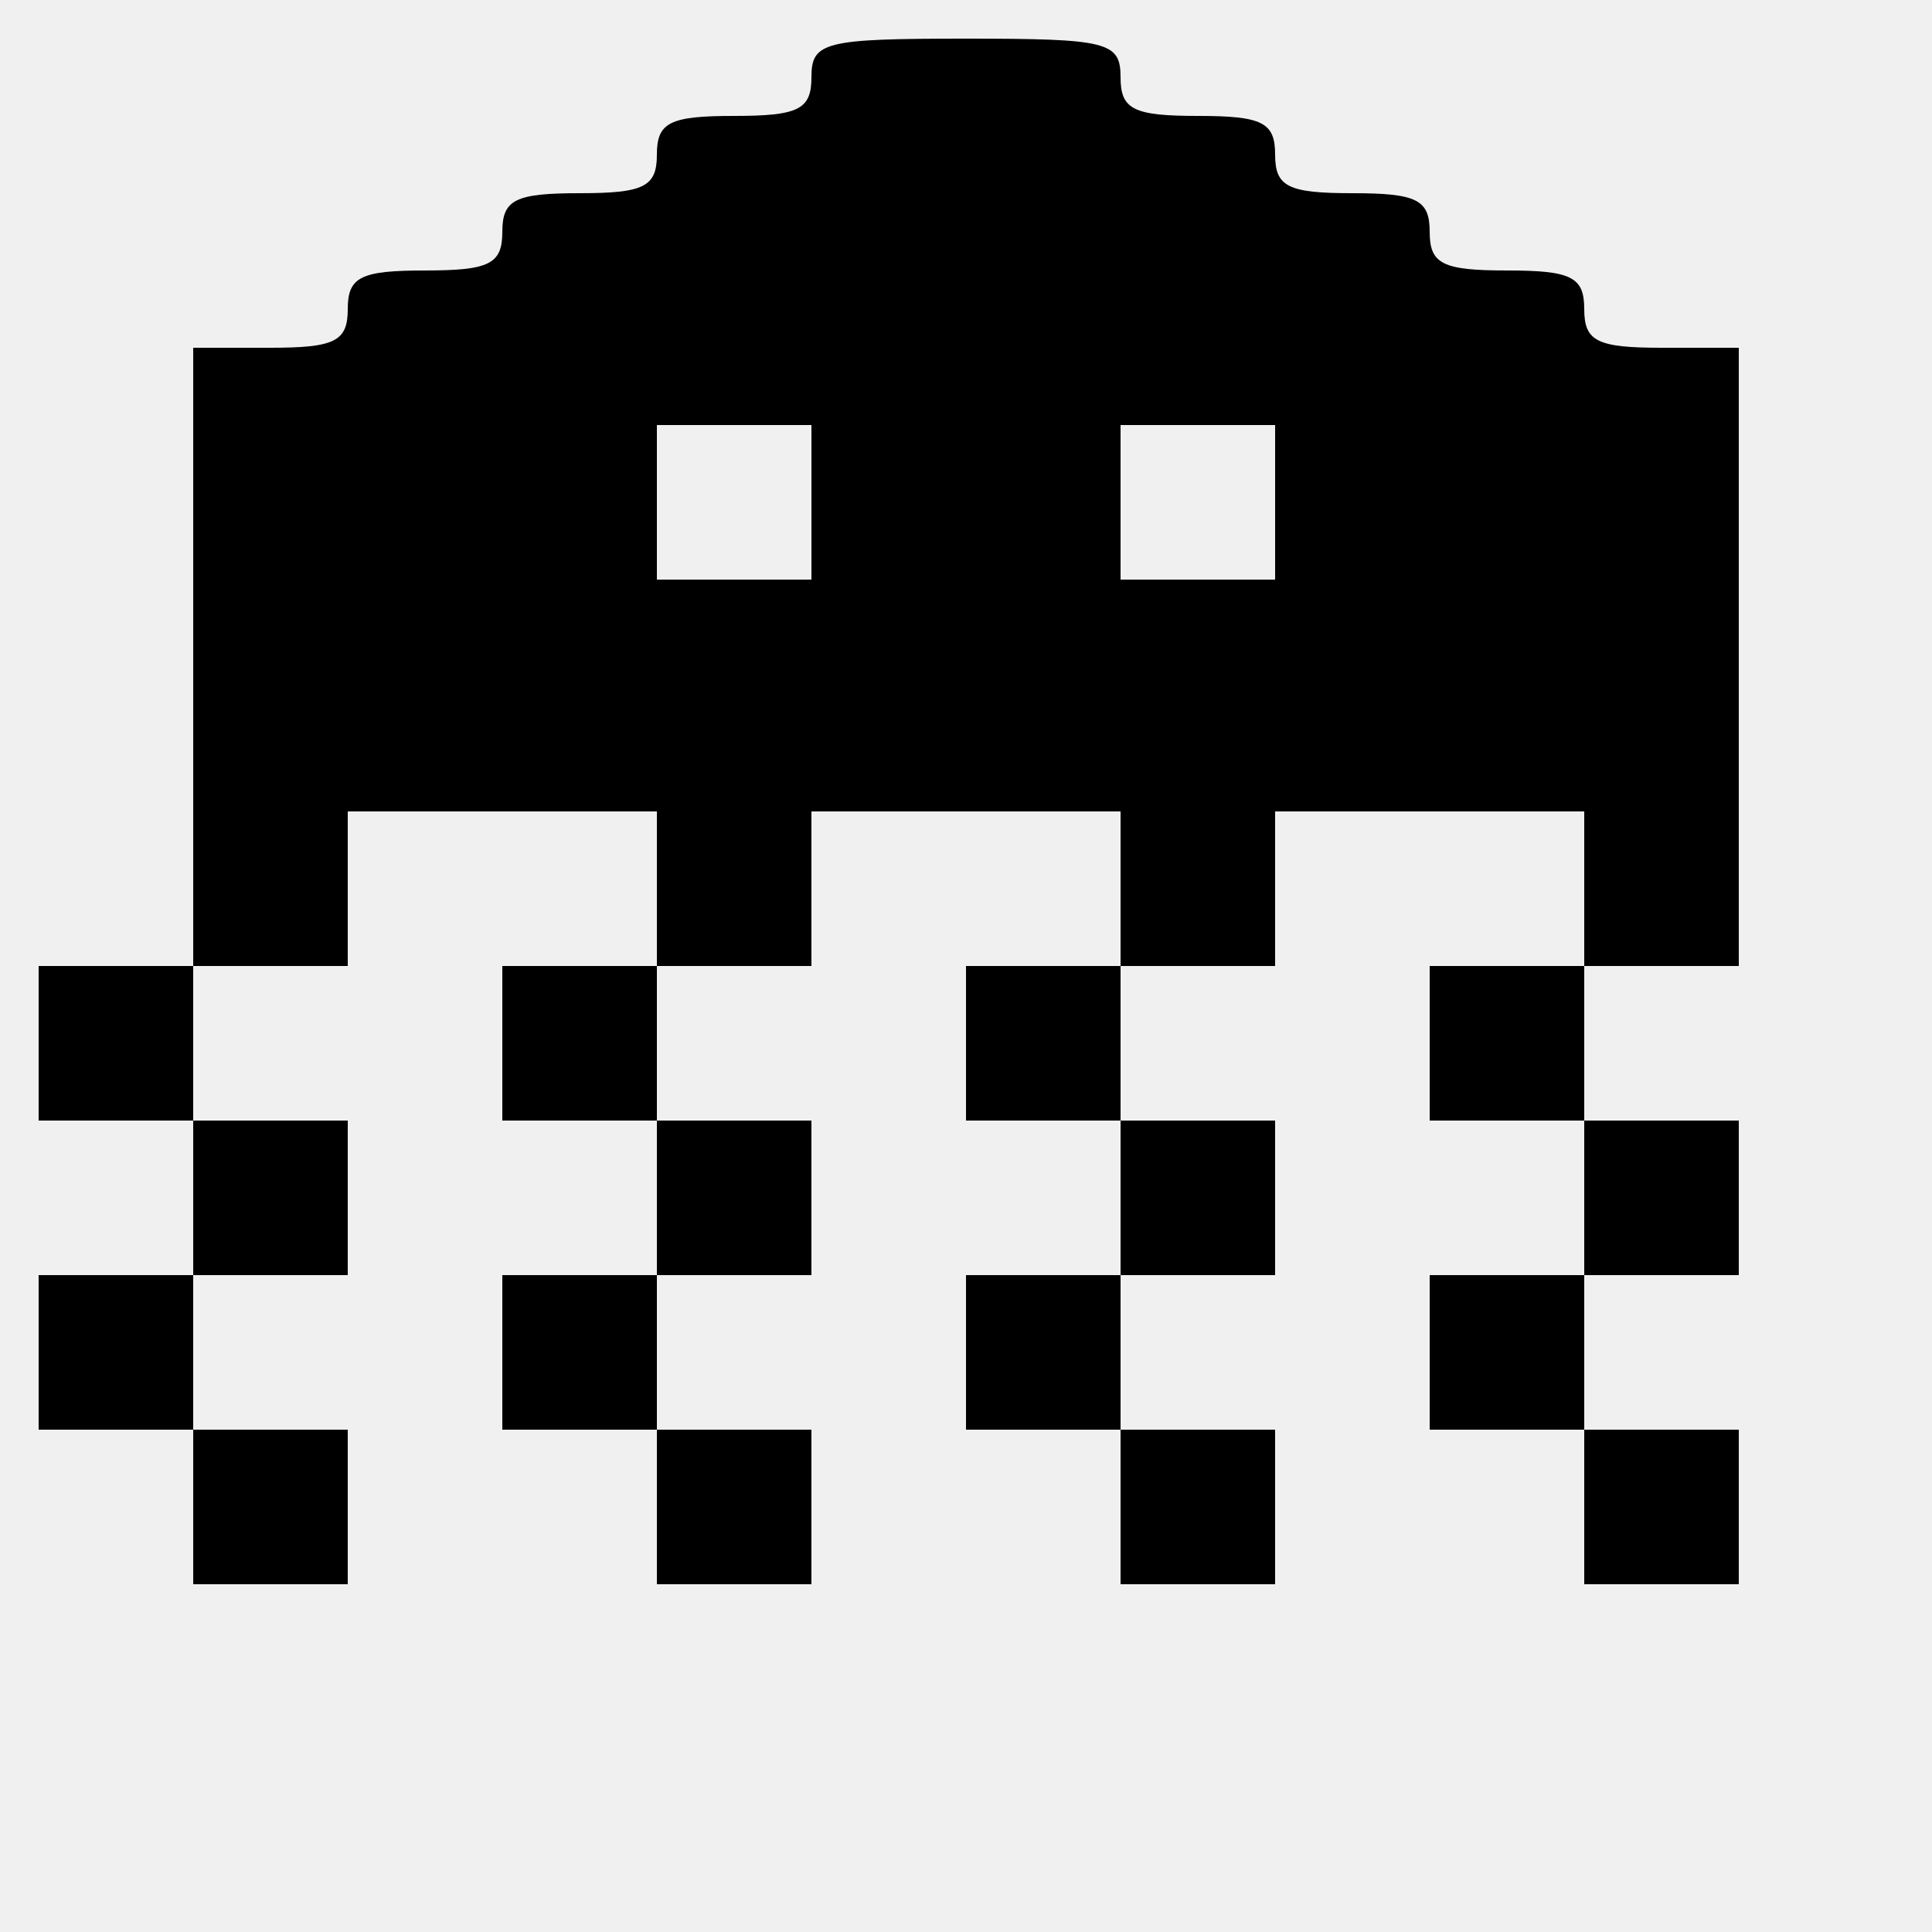
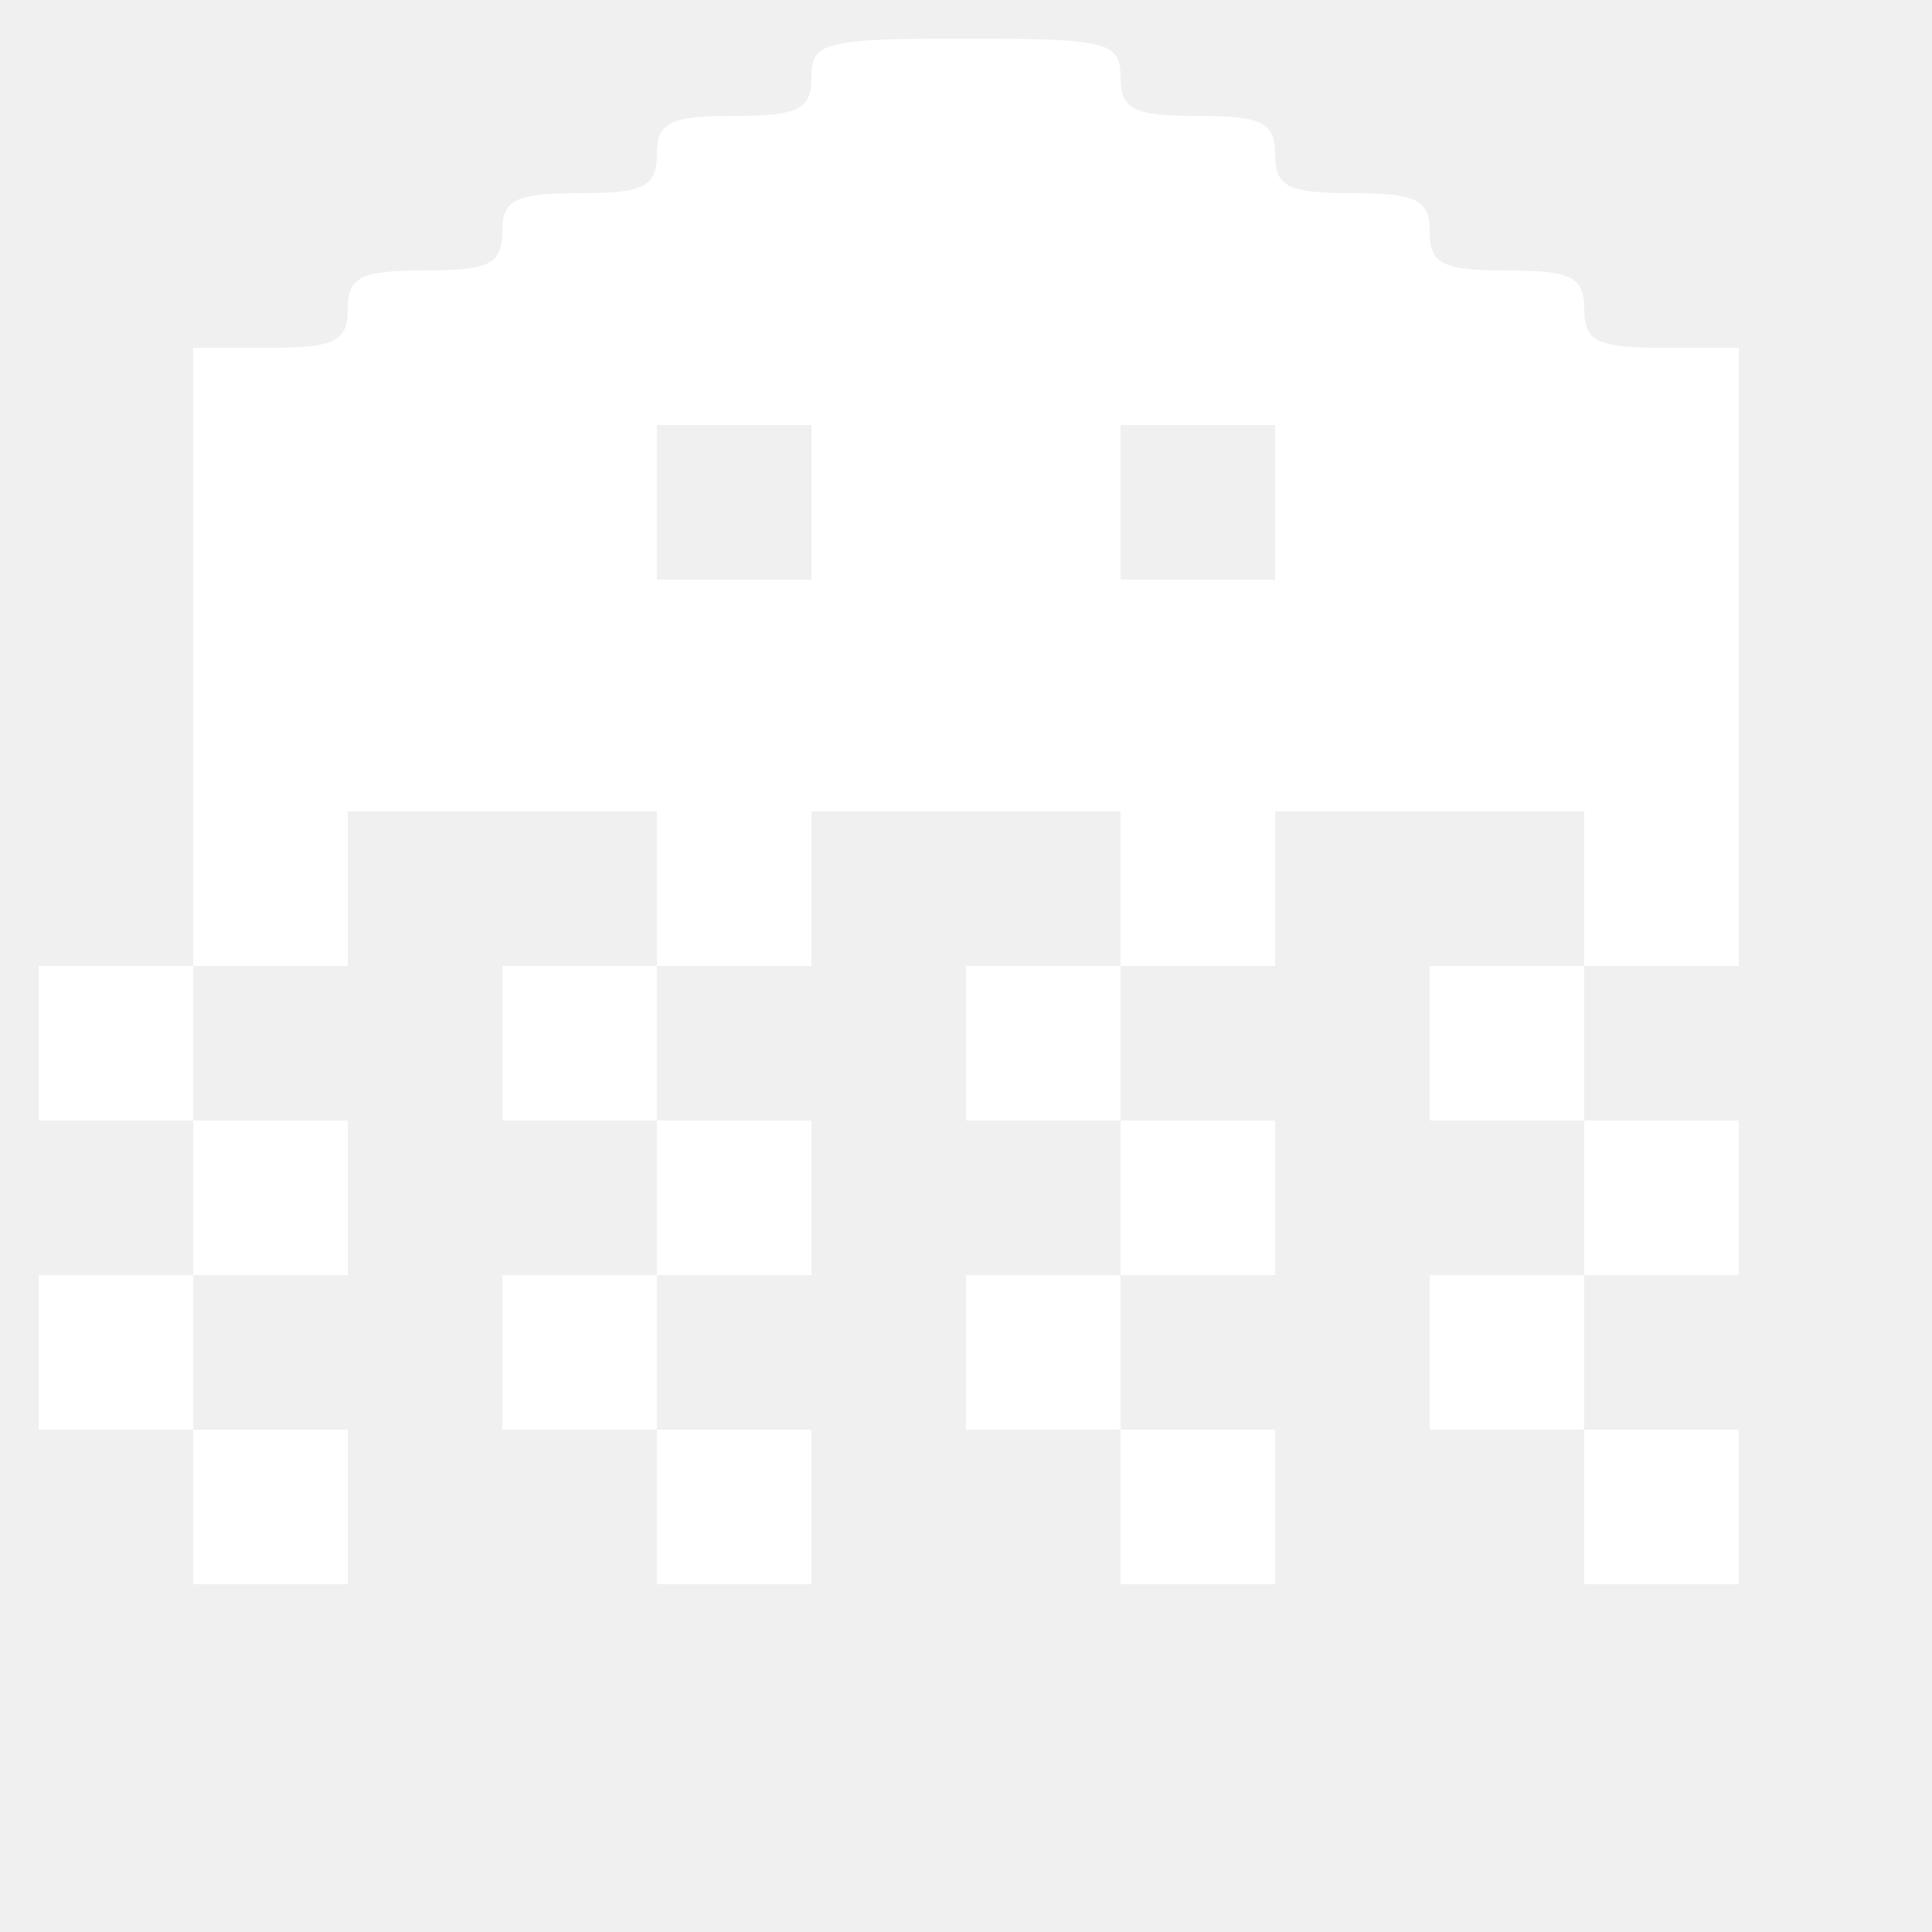
<svg xmlns="http://www.w3.org/2000/svg" id="svg" width="100" height="100" viewBox="0, 0, 400,400">
  <g id="svgg">
-     <path id="path0" d="M168.000 16.000 C 168.000 22.667,165.333 24.000,152.000 24.000 C 138.667 24.000,136.000 25.333,136.000 32.000 C 136.000 38.667,133.333 40.000,120.000 40.000 C 106.667 40.000,104.000 41.333,104.000 48.000 C 104.000 54.667,101.333 56.000,88.000 56.000 C 74.667 56.000,72.000 57.333,72.000 64.000 C 72.000 70.667,69.333 72.000,56.000 72.000 L 40.000 72.000 40.000 136.000 L 40.000 200.000 24.000 200.000 L 8.000 200.000 8.000 216.000 L 8.000 232.000 24.000 232.000 L 40.000 232.000 40.000 248.000 L 40.000 264.000 24.000 264.000 L 8.000 264.000 8.000 280.000 L 8.000 296.000 24.000 296.000 L 40.000 296.000 40.000 312.000 L 40.000 328.000 56.000 328.000 L 72.000 328.000 72.000 312.000 L 72.000 296.000 56.000 296.000 L 40.000 296.000 40.000 280.000 L 40.000 264.000 56.000 264.000 L 72.000 264.000 72.000 248.000 L 72.000 232.000 56.000 232.000 L 40.000 232.000 40.000 216.000 L 40.000 200.000 56.000 200.000 L 72.000 200.000 72.000 184.000 L 72.000 168.000 104.000 168.000 L 136.000 168.000 136.000 184.000 L 136.000 200.000 120.000 200.000 L 104.000 200.000 104.000 216.000 L 104.000 232.000 120.000 232.000 L 136.000 232.000 136.000 248.000 L 136.000 264.000 120.000 264.000 L 104.000 264.000 104.000 280.000 L 104.000 296.000 120.000 296.000 L 136.000 296.000 136.000 312.000 L 136.000 328.000 152.000 328.000 L 168.000 328.000 168.000 312.000 L 168.000 296.000 152.000 296.000 L 136.000 296.000 136.000 280.000 L 136.000 264.000 152.000 264.000 L 168.000 264.000 168.000 248.000 L 168.000 232.000 152.000 232.000 L 136.000 232.000 136.000 216.000 L 136.000 200.000 152.000 200.000 L 168.000 200.000 168.000 184.000 L 168.000 168.000 200.000 168.000 L 232.000 168.000 232.000 184.000 L 232.000 200.000 216.000 200.000 L 200.000 200.000 200.000 216.000 L 200.000 232.000 216.000 232.000 L 232.000 232.000 232.000 248.000 L 232.000 264.000 216.000 264.000 L 200.000 264.000 200.000 280.000 L 200.000 296.000 216.000 296.000 L 232.000 296.000 232.000 312.000 L 232.000 328.000 248.000 328.000 L 264.000 328.000 264.000 312.000 L 264.000 296.000 248.000 296.000 L 232.000 296.000 232.000 280.000 L 232.000 264.000 248.000 264.000 L 264.000 264.000 264.000 248.000 L 264.000 232.000 248.000 232.000 L 232.000 232.000 232.000 216.000 L 232.000 200.000 248.000 200.000 L 264.000 200.000 264.000 184.000 L 264.000 168.000 296.000 168.000 L 328.000 168.000 328.000 184.000 L 328.000 200.000 312.000 200.000 L 296.000 200.000 296.000 216.000 L 296.000 232.000 312.000 232.000 L 328.000 232.000 328.000 248.000 L 328.000 264.000 312.000 264.000 L 296.000 264.000 296.000 280.000 L 296.000 296.000 312.000 296.000 L 328.000 296.000 328.000 312.000 L 328.000 328.000 344.000 328.000 L 360.000 328.000 360.000 312.000 L 360.000 296.000 344.000 296.000 L 328.000 296.000 328.000 280.000 L 328.000 264.000 344.000 264.000 L 360.000 264.000 360.000 248.000 L 360.000 232.000 344.000 232.000 L 328.000 232.000 328.000 216.000 L 328.000 200.000 344.000 200.000 L 360.000 200.000 360.000 136.000 L 360.000 72.000 344.000 72.000 C 330.667 72.000,328.000 70.667,328.000 64.000 C 328.000 57.333,325.333 56.000,312.000 56.000 C 298.667 56.000,296.000 54.667,296.000 48.000 C 296.000 41.333,293.333 40.000,280.000 40.000 C 266.667 40.000,264.000 38.667,264.000 32.000 C 264.000 25.333,261.333 24.000,248.000 24.000 C 234.667 24.000,232.000 22.667,232.000 16.000 C 232.000 8.667,229.333 8.000,200.000 8.000 C 170.667 8.000,168.000 8.667,168.000 16.000 M168.000 104.000 L 168.000 120.000 152.000 120.000 L 136.000 120.000 136.000 104.000 L 136.000 88.000 152.000 88.000 L 168.000 88.000 168.000 104.000 M264.000 104.000 L 264.000 120.000 248.000 120.000 L 232.000 120.000 232.000 104.000 L 232.000 88.000 248.000 88.000 L 264.000 88.000 264.000 104.000 " stroke="none" fill="#000000" fill-rule="evenodd" />
+     <path id="path0" d="M168.000 16.000 C 168.000 22.667,165.333 24.000,152.000 24.000 C 138.667 24.000,136.000 25.333,136.000 32.000 C 136.000 38.667,133.333 40.000,120.000 40.000 C 106.667 40.000,104.000 41.333,104.000 48.000 C 104.000 54.667,101.333 56.000,88.000 56.000 C 74.667 56.000,72.000 57.333,72.000 64.000 C 72.000 70.667,69.333 72.000,56.000 72.000 L 40.000 72.000 40.000 136.000 L 40.000 200.000 24.000 200.000 L 8.000 200.000 8.000 216.000 L 8.000 232.000 24.000 232.000 L 40.000 232.000 40.000 248.000 L 40.000 264.000 24.000 264.000 L 8.000 264.000 8.000 280.000 L 8.000 296.000 24.000 296.000 L 40.000 296.000 40.000 312.000 L 40.000 328.000 56.000 328.000 L 72.000 328.000 72.000 312.000 L 72.000 296.000 56.000 296.000 L 40.000 296.000 40.000 280.000 L 40.000 264.000 56.000 264.000 L 72.000 264.000 72.000 248.000 L 72.000 232.000 56.000 232.000 L 40.000 232.000 40.000 216.000 L 40.000 200.000 56.000 200.000 L 72.000 200.000 72.000 184.000 L 72.000 168.000 104.000 168.000 L 136.000 168.000 136.000 184.000 L 136.000 200.000 120.000 200.000 L 104.000 200.000 104.000 216.000 L 104.000 232.000 120.000 232.000 L 136.000 232.000 136.000 248.000 L 136.000 264.000 120.000 264.000 L 104.000 264.000 104.000 280.000 L 104.000 296.000 120.000 296.000 L 136.000 296.000 136.000 312.000 L 136.000 328.000 152.000 328.000 L 168.000 328.000 168.000 312.000 L 168.000 296.000 152.000 296.000 L 136.000 296.000 136.000 280.000 L 136.000 264.000 152.000 264.000 L 168.000 264.000 168.000 248.000 L 168.000 232.000 152.000 232.000 L 136.000 232.000 136.000 216.000 L 136.000 200.000 152.000 200.000 L 168.000 200.000 168.000 184.000 L 168.000 168.000 200.000 168.000 L 232.000 168.000 232.000 184.000 L 232.000 200.000 216.000 200.000 L 200.000 200.000 200.000 216.000 L 200.000 232.000 216.000 232.000 L 232.000 232.000 232.000 248.000 L 232.000 264.000 216.000 264.000 L 200.000 264.000 200.000 280.000 L 200.000 296.000 216.000 296.000 L 232.000 296.000 232.000 312.000 L 232.000 328.000 248.000 328.000 L 264.000 328.000 264.000 312.000 L 264.000 296.000 248.000 296.000 L 232.000 296.000 232.000 280.000 L 232.000 264.000 248.000 264.000 L 264.000 264.000 264.000 248.000 L 264.000 232.000 248.000 232.000 L 232.000 232.000 232.000 216.000 L 232.000 200.000 248.000 200.000 L 264.000 200.000 264.000 184.000 L 264.000 168.000 296.000 168.000 L 328.000 168.000 328.000 184.000 L 328.000 200.000 312.000 200.000 L 296.000 200.000 296.000 216.000 L 296.000 232.000 312.000 232.000 L 328.000 232.000 328.000 248.000 L 328.000 264.000 312.000 264.000 L 296.000 264.000 296.000 280.000 L 296.000 296.000 312.000 296.000 L 328.000 296.000 328.000 312.000 L 328.000 328.000 344.000 328.000 L 360.000 328.000 360.000 312.000 L 360.000 296.000 344.000 296.000 L 328.000 296.000 328.000 280.000 L 328.000 264.000 344.000 264.000 L 360.000 264.000 360.000 248.000 L 360.000 232.000 344.000 232.000 L 328.000 232.000 328.000 216.000 L 328.000 200.000 344.000 200.000 L 360.000 200.000 360.000 136.000 L 360.000 72.000 344.000 72.000 C 330.667 72.000,328.000 70.667,328.000 64.000 C 328.000 57.333,325.333 56.000,312.000 56.000 C 298.667 56.000,296.000 54.667,296.000 48.000 C 296.000 41.333,293.333 40.000,280.000 40.000 C 266.667 40.000,264.000 38.667,264.000 32.000 C 264.000 25.333,261.333 24.000,248.000 24.000 C 234.667 24.000,232.000 22.667,232.000 16.000 C 232.000 8.667,229.333 8.000,200.000 8.000 C 170.667 8.000,168.000 8.667,168.000 16.000 M168.000 104.000 L 168.000 120.000 152.000 120.000 L 136.000 120.000 136.000 104.000 L 136.000 88.000 152.000 88.000 L 168.000 88.000 168.000 104.000 M264.000 104.000 L 264.000 120.000 248.000 120.000 L 232.000 120.000 232.000 104.000 L 232.000 88.000 248.000 88.000 L 264.000 88.000 264.000 104.000 " stroke="none" fill="white" fill-rule="evenodd" />
  </g>
</svg>
